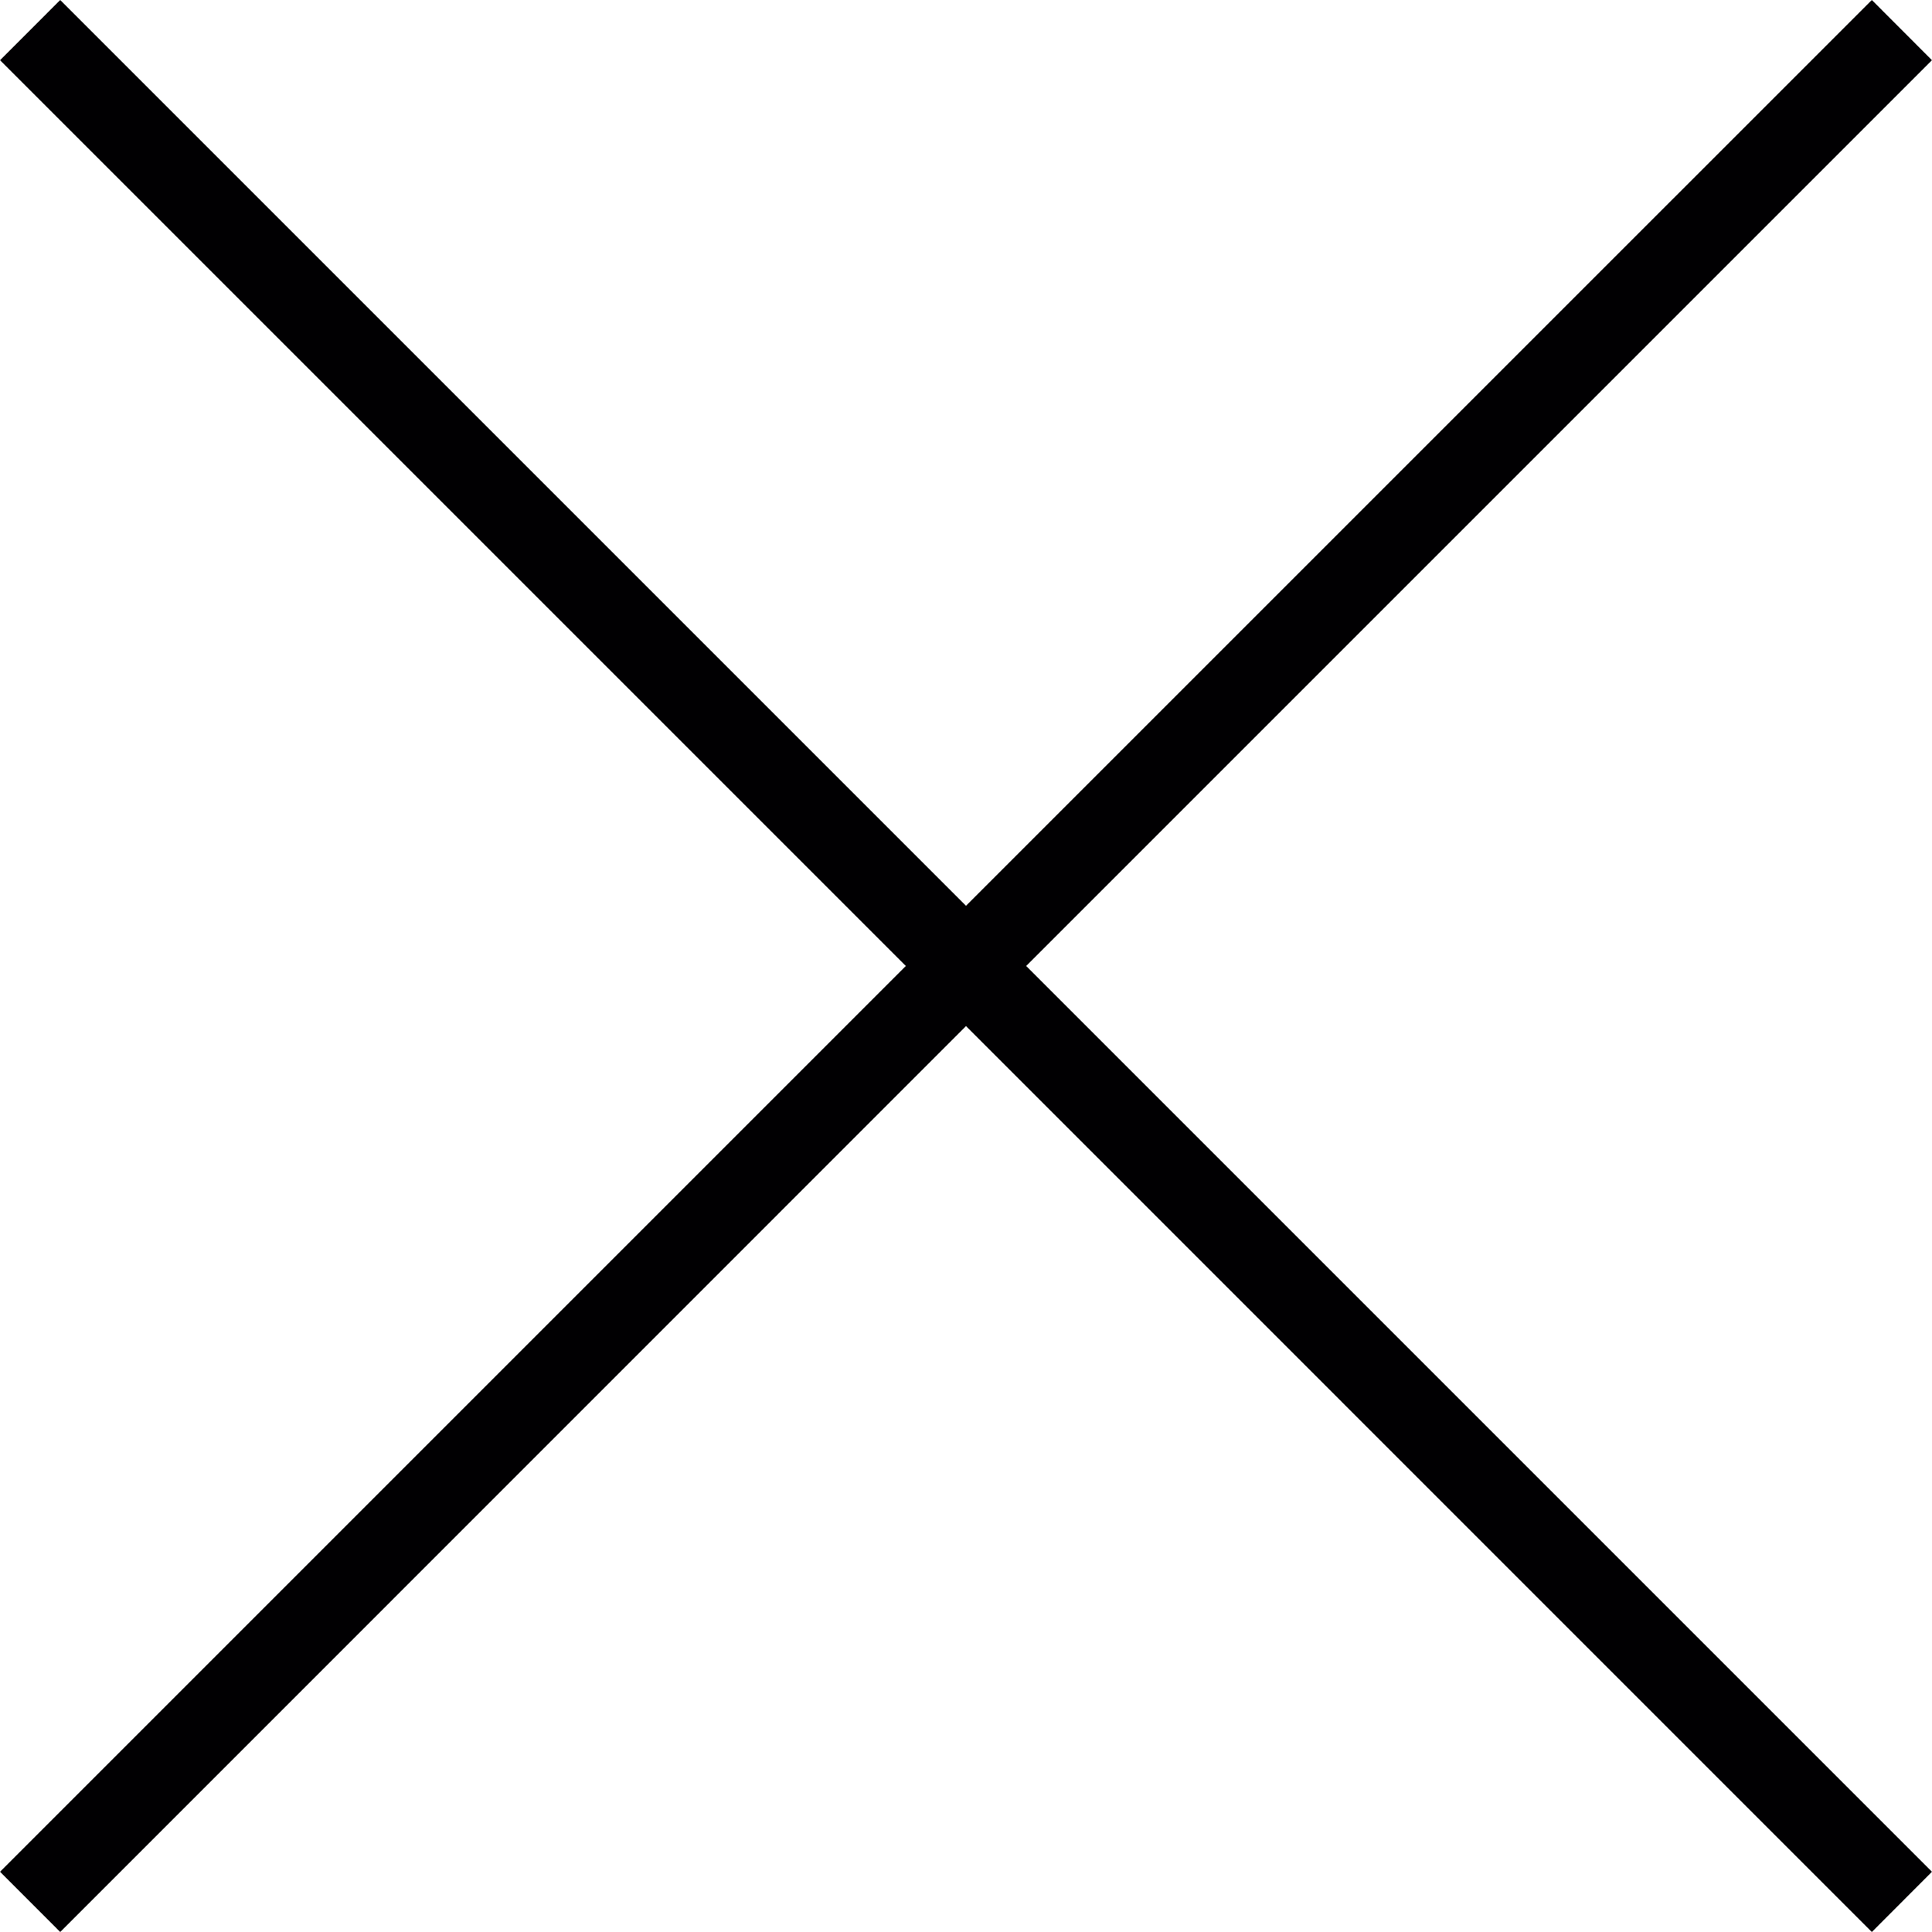
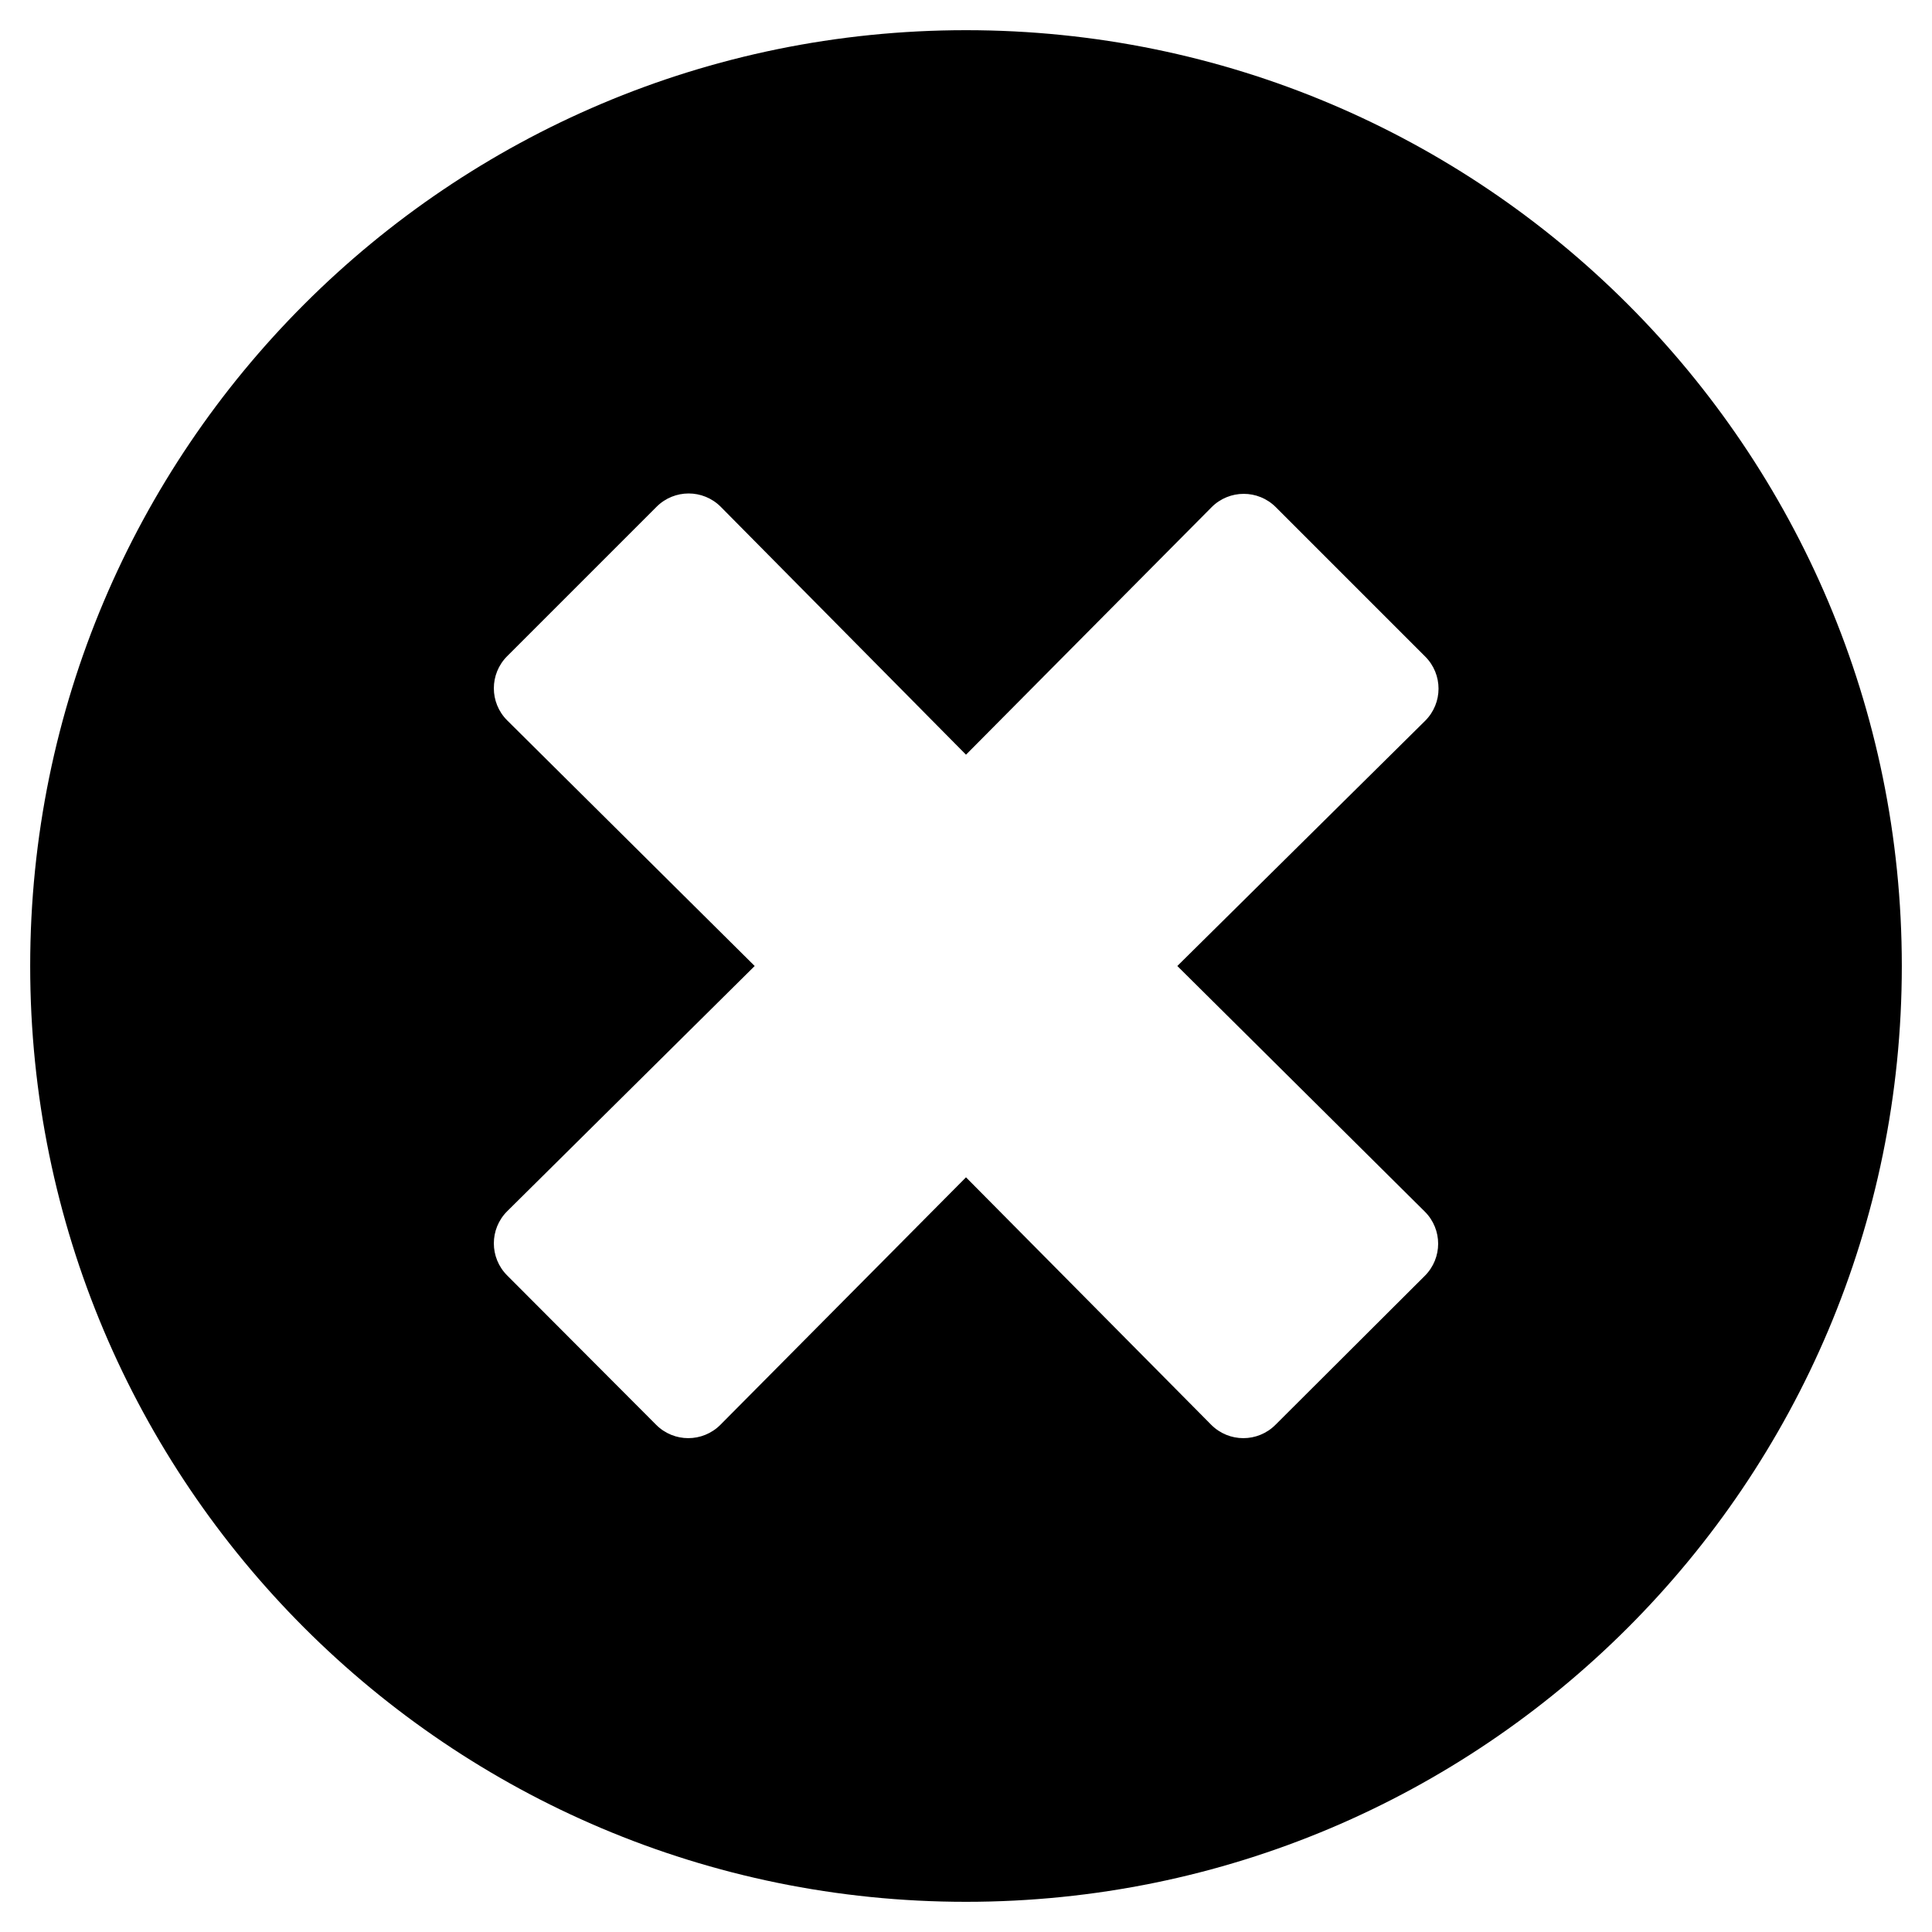
- <svg xmlns="http://www.w3.org/2000/svg" version="1.1" id="Capa_1" x="0px" y="0px" viewBox="0 0 224.512 224.512" style="enable-background:new 0 0 224.512 224.512;" xml:space="preserve">
-   <g>
-     <polygon style="fill:#010002;" points="224.507,6.997 217.521,0 112.256,105.258 6.998,0 0.005,6.997 105.263,112.254    0.005,217.512 6.998,224.512 112.256,119.24 217.521,224.512 224.507,217.512 119.249,112.254  " />
-   </g>
+ <svg xmlns="http://www.w3.org/2000/svg" aria-hidden="true" focusable="false" data-prefix="fas" data-icon="times-circle" class="svg-inline--fa fa-times-circle fa-w-16" role="img" viewBox="0 0 512 512">
+   <path fill="currentColor" d="M256 8C119 8 8 119 8 256s111 248 248 248 248-111 248-248S393 8 256 8zm121.6 313.1c4.7 4.7 4.7 12.3 0 17L338 377.6c-4.7 4.7-12.3 4.7-17 0L256 312l-65.1 65.6c-4.7 4.7-12.3 4.7-17 0L134.4 338c-4.7-4.7-4.7-12.3 0-17l65.6-65-65.6-65.1c-4.7-4.7-4.7-12.3 0-17l39.6-39.6c4.7-4.7 12.3-4.7 17 0l65 65.7 65.1-65.6c4.7-4.7 12.3-4.7 17 0l39.6 39.6c4.7 4.7 4.7 12.3 0 17L312 256l65.6 65.1z" />
</svg>
